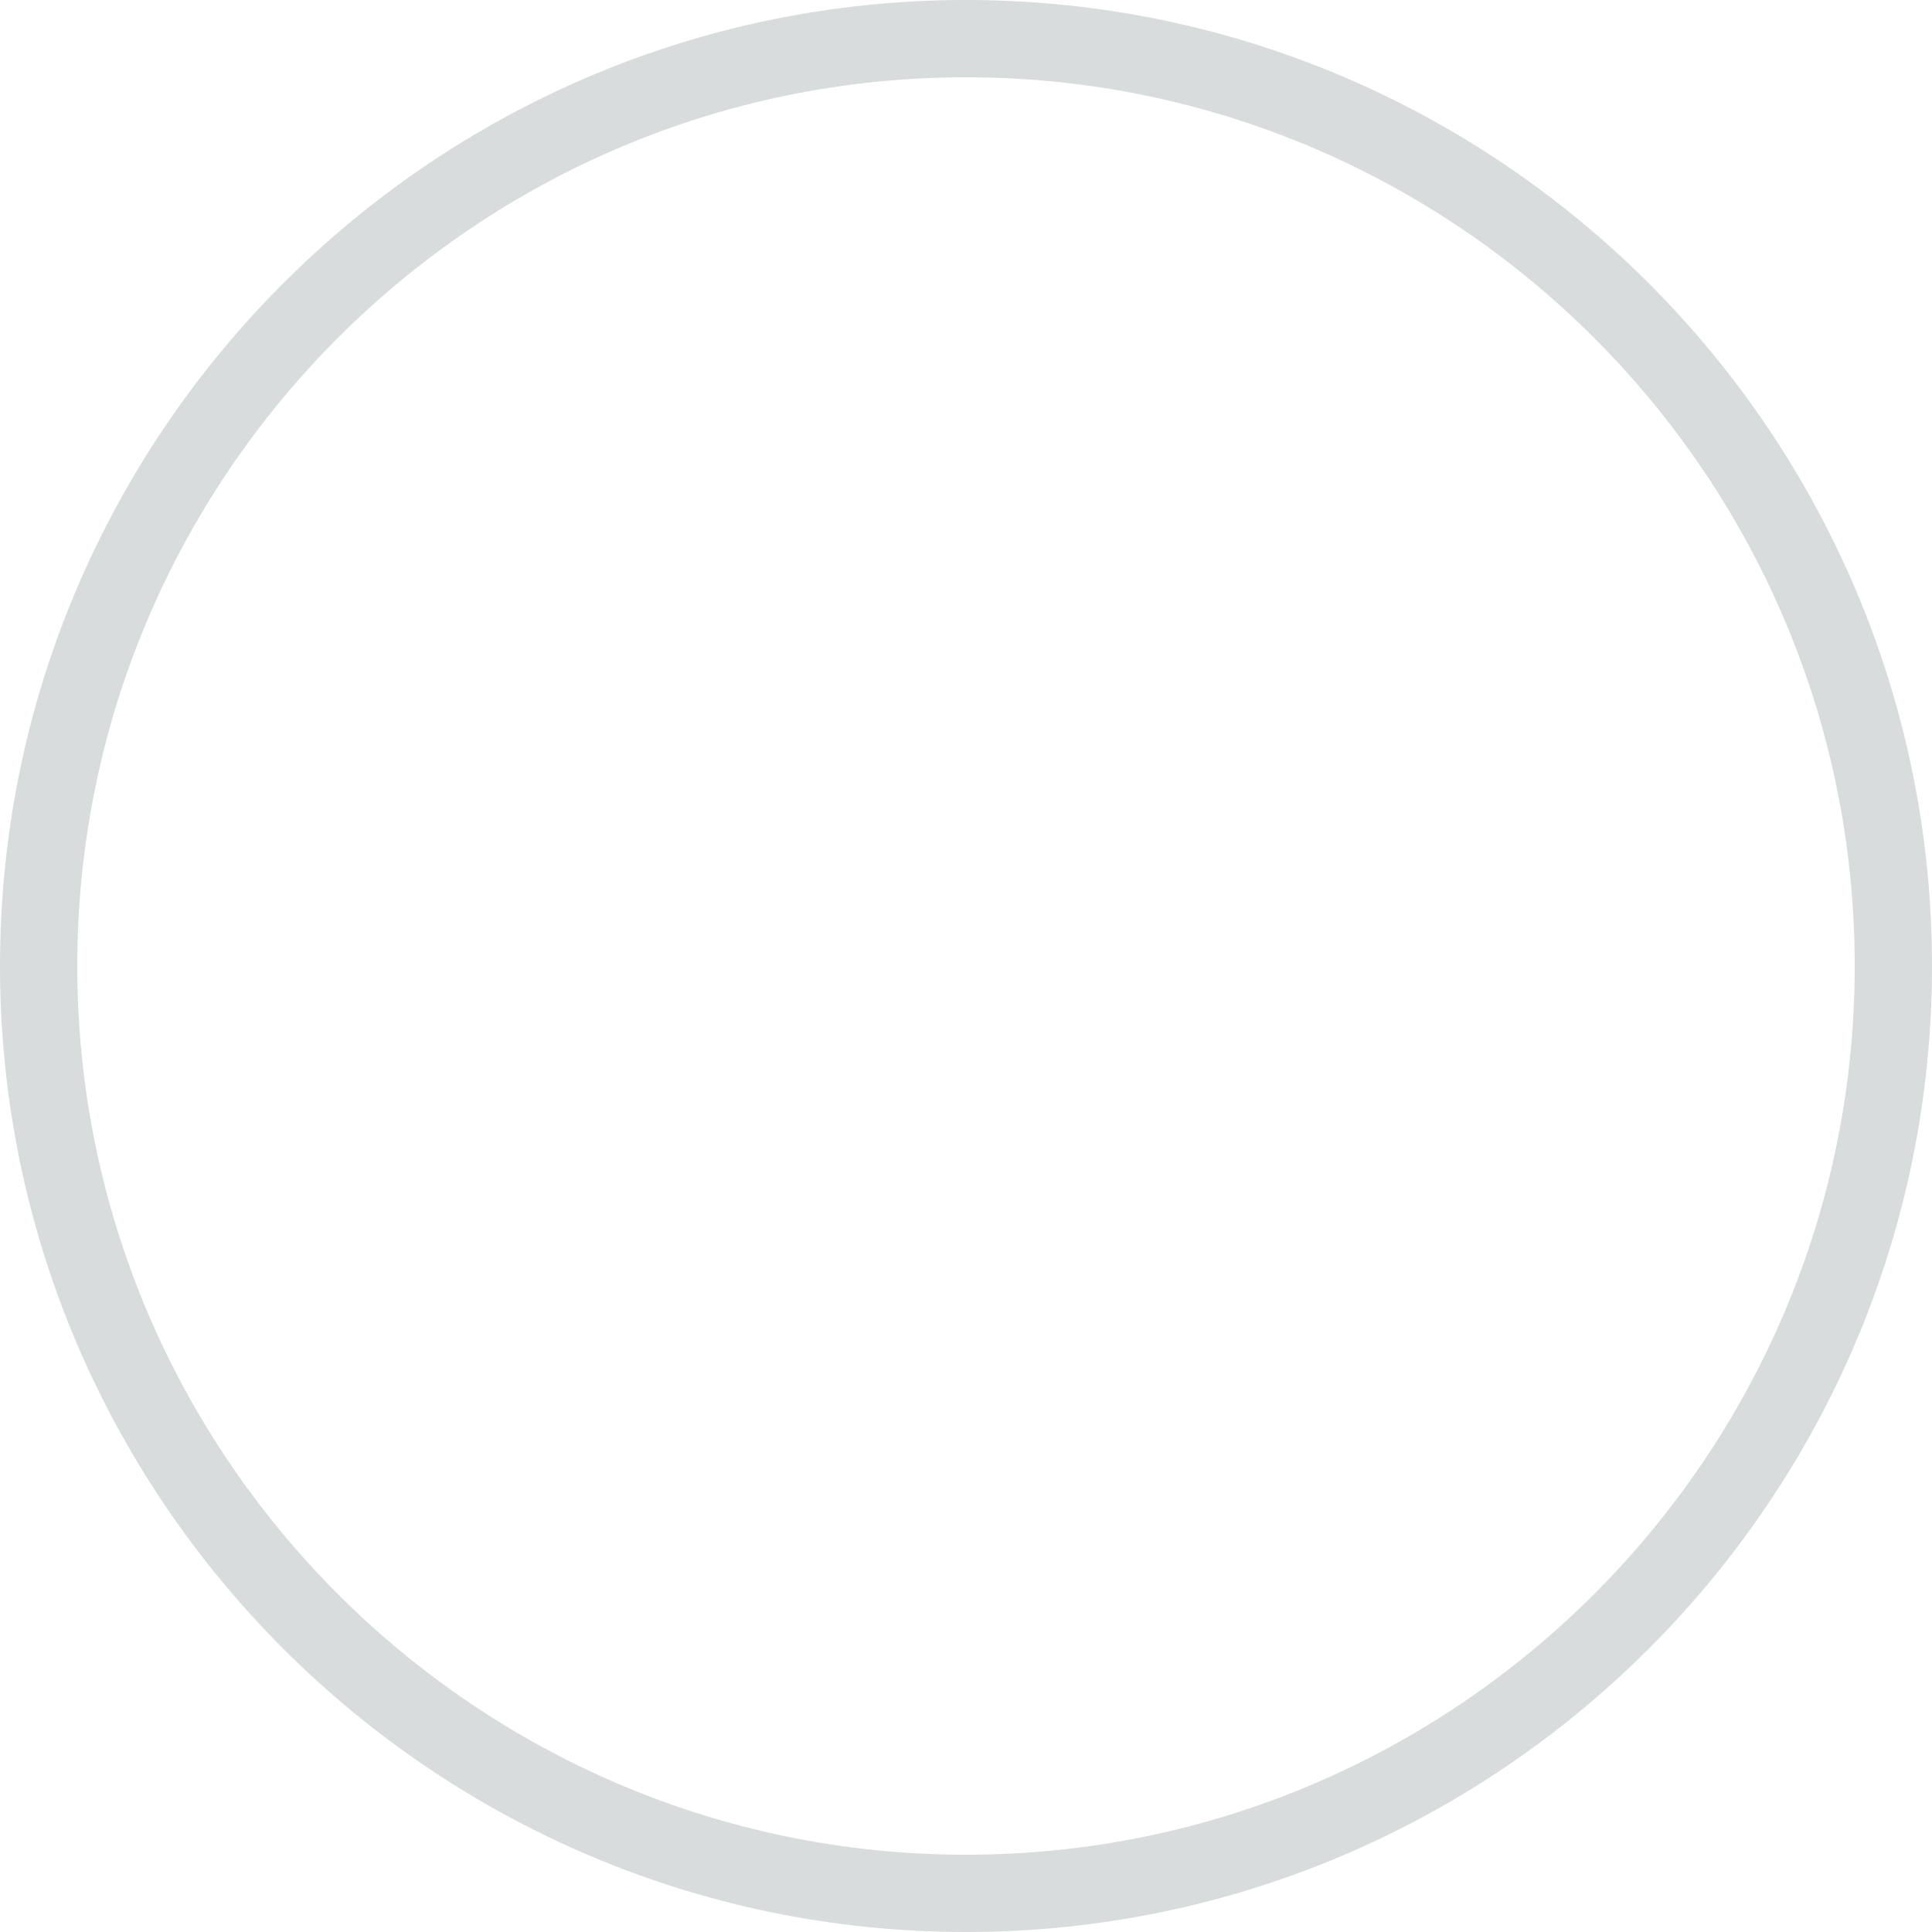
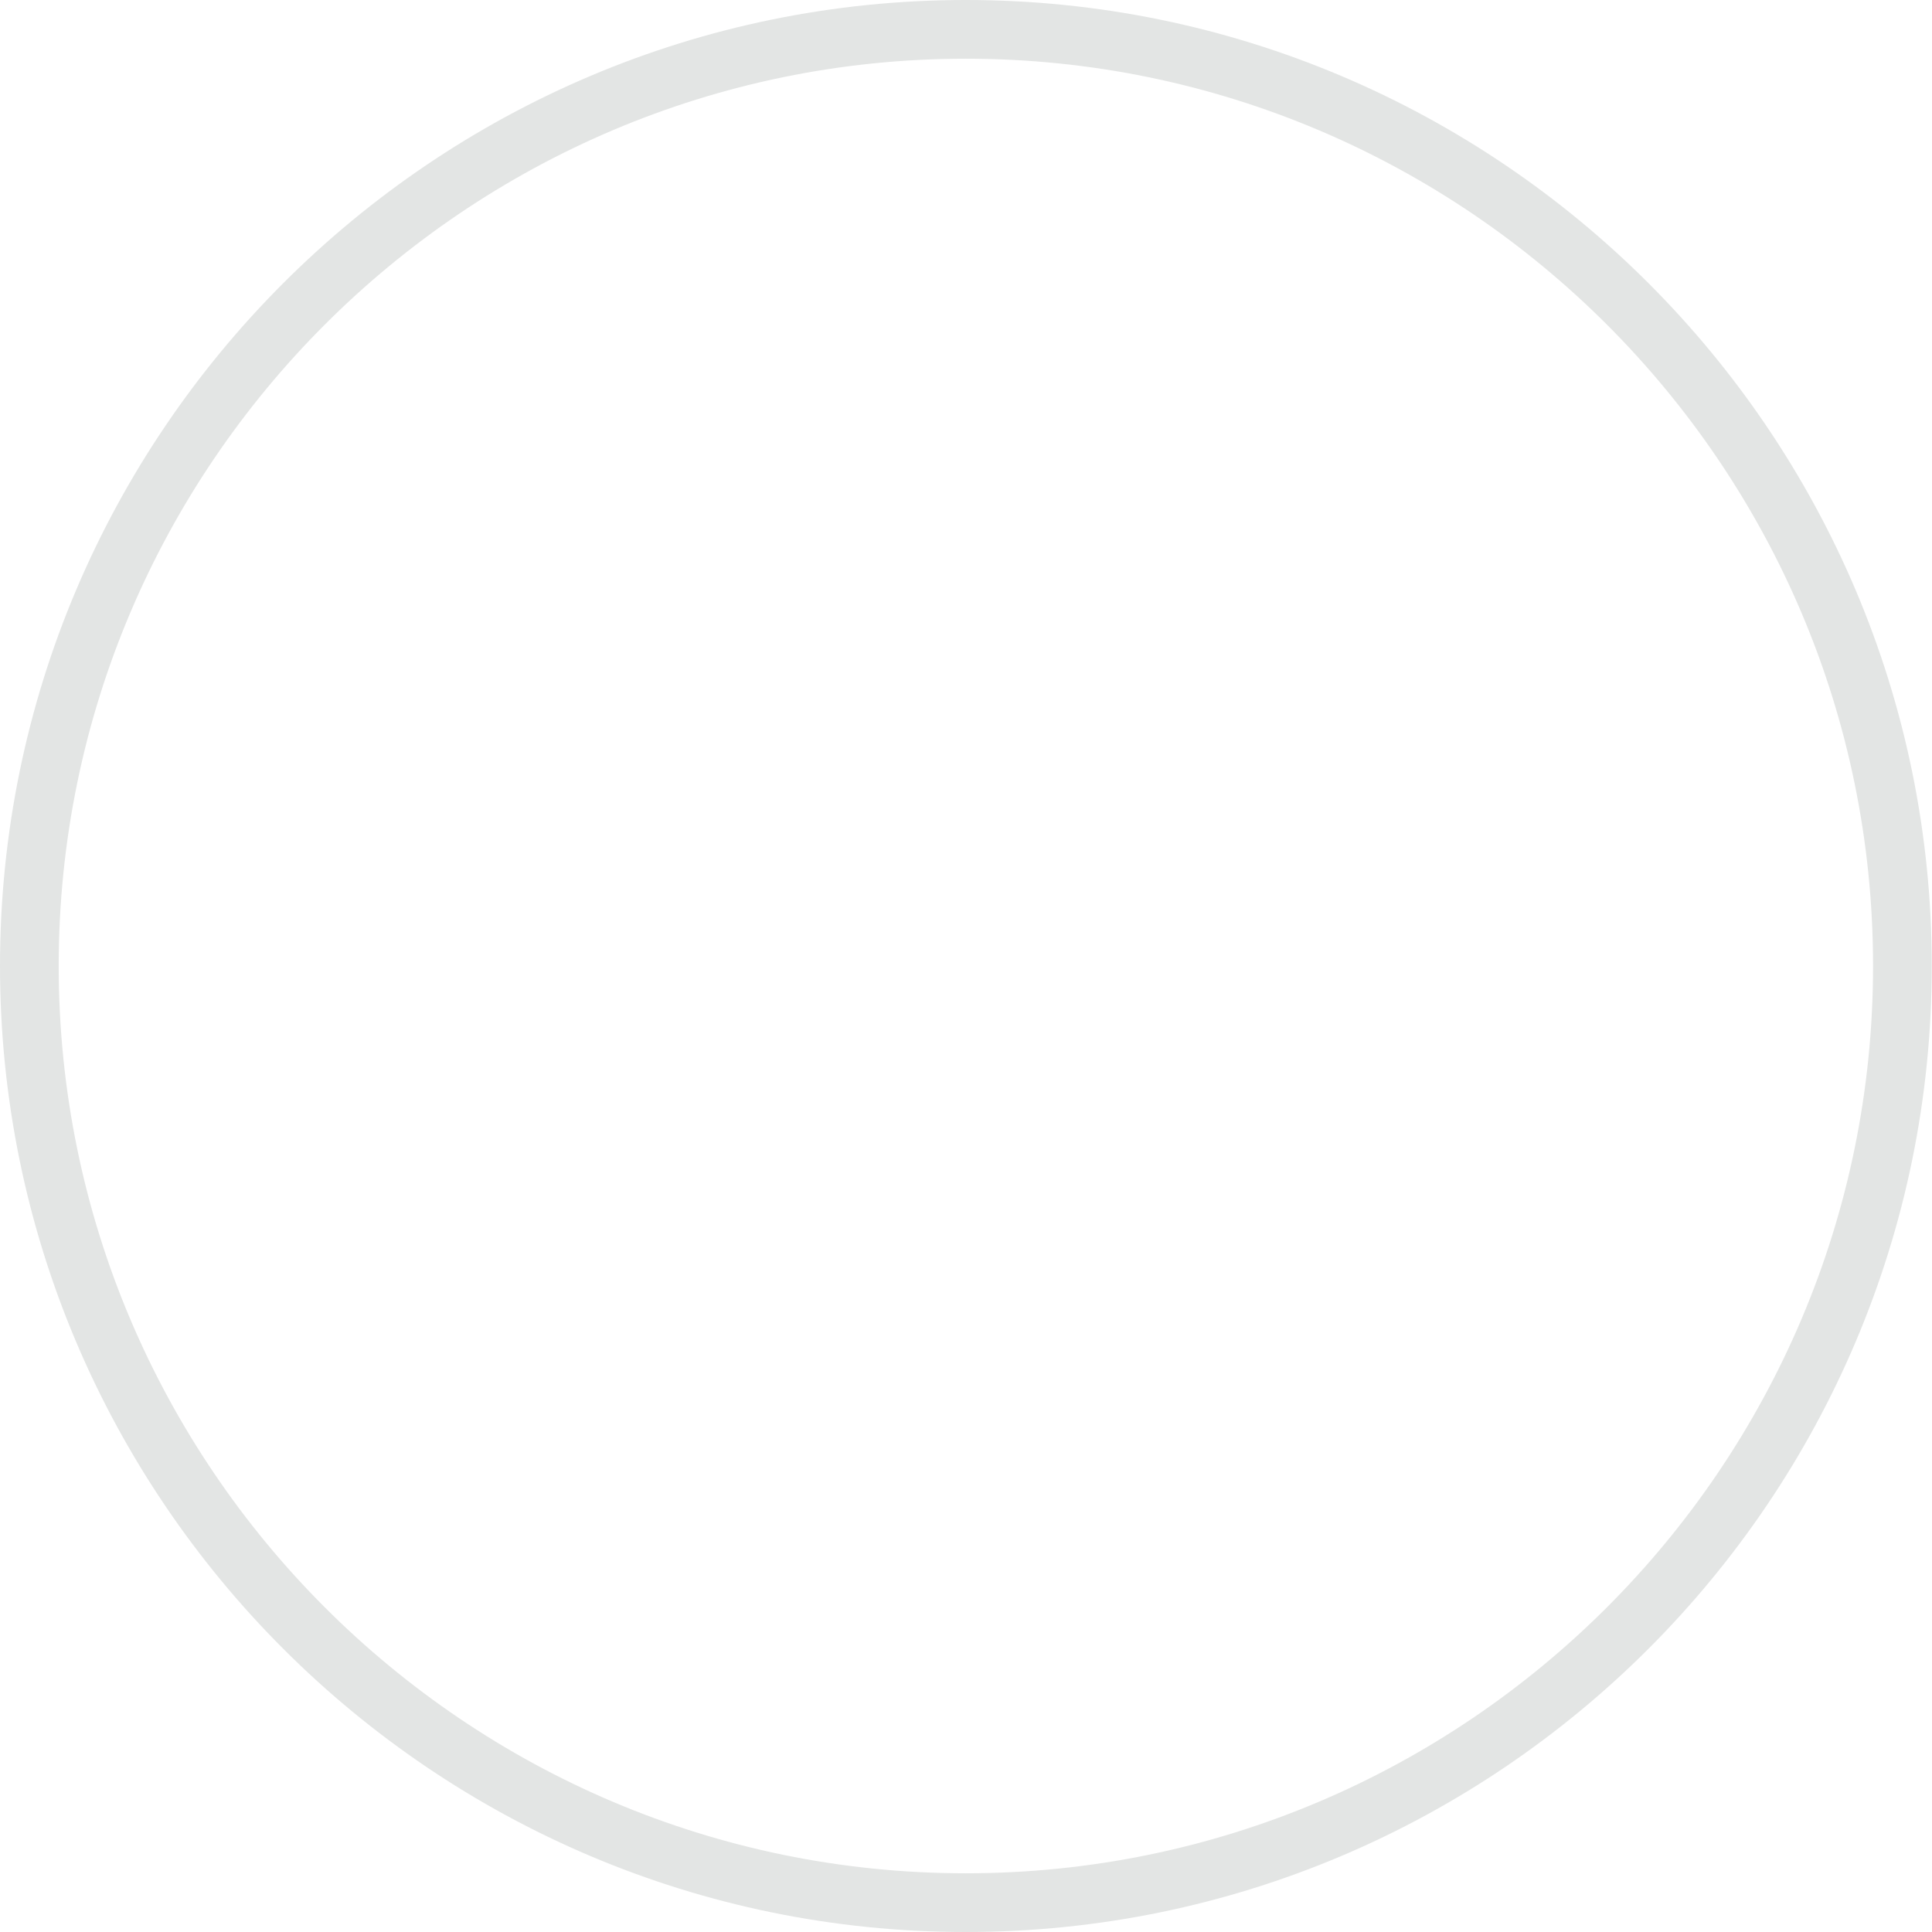
- <svg xmlns="http://www.w3.org/2000/svg" preserveAspectRatio="xMidYMid" width="33" height="33" viewBox="0 0 33 33">
-   <defs>
-     <style>.cls-1{fill:#d9dcdc;fill-rule:evenodd}</style>
-   </defs>
-   <path d="M0 16.5C0 25.598 7.402 33 16.5 33 25.598 33 33 25.598 33 16.5 33 7.402 25.598 0 16.5 0 7.402 0 0 7.402 0 16.5zm1.32 0c0-8.37 6.81-15.18 15.18-15.18 8.37 0 15.18 6.81 15.18 15.18 0 8.37-6.81 15.18-15.18 15.18-8.37 0-15.18-6.81-15.18-15.18z" class="cls-1" />
+ <svg xmlns="http://www.w3.org/2000/svg" width="172.89" height="172.91" viewBox="0 0 172.89 172.91">
+   <path fill="#E3E5E4" d="M86.439 0C38.776 0 0 38.779 0 86.45c0 47.676 38.776 86.46 86.439 86.46 47.668 0 86.45-38.784 86.45-86.46C172.89 38.779 134.108 0 86.439 0zm0 167.656c-44.767 0-81.186-36.43-81.186-81.206 0-44.772 36.419-81.196 81.186-81.196 44.772 0 81.196 36.424 81.196 81.196 0 44.777-36.424 81.206-81.196 81.206z" />
</svg>
